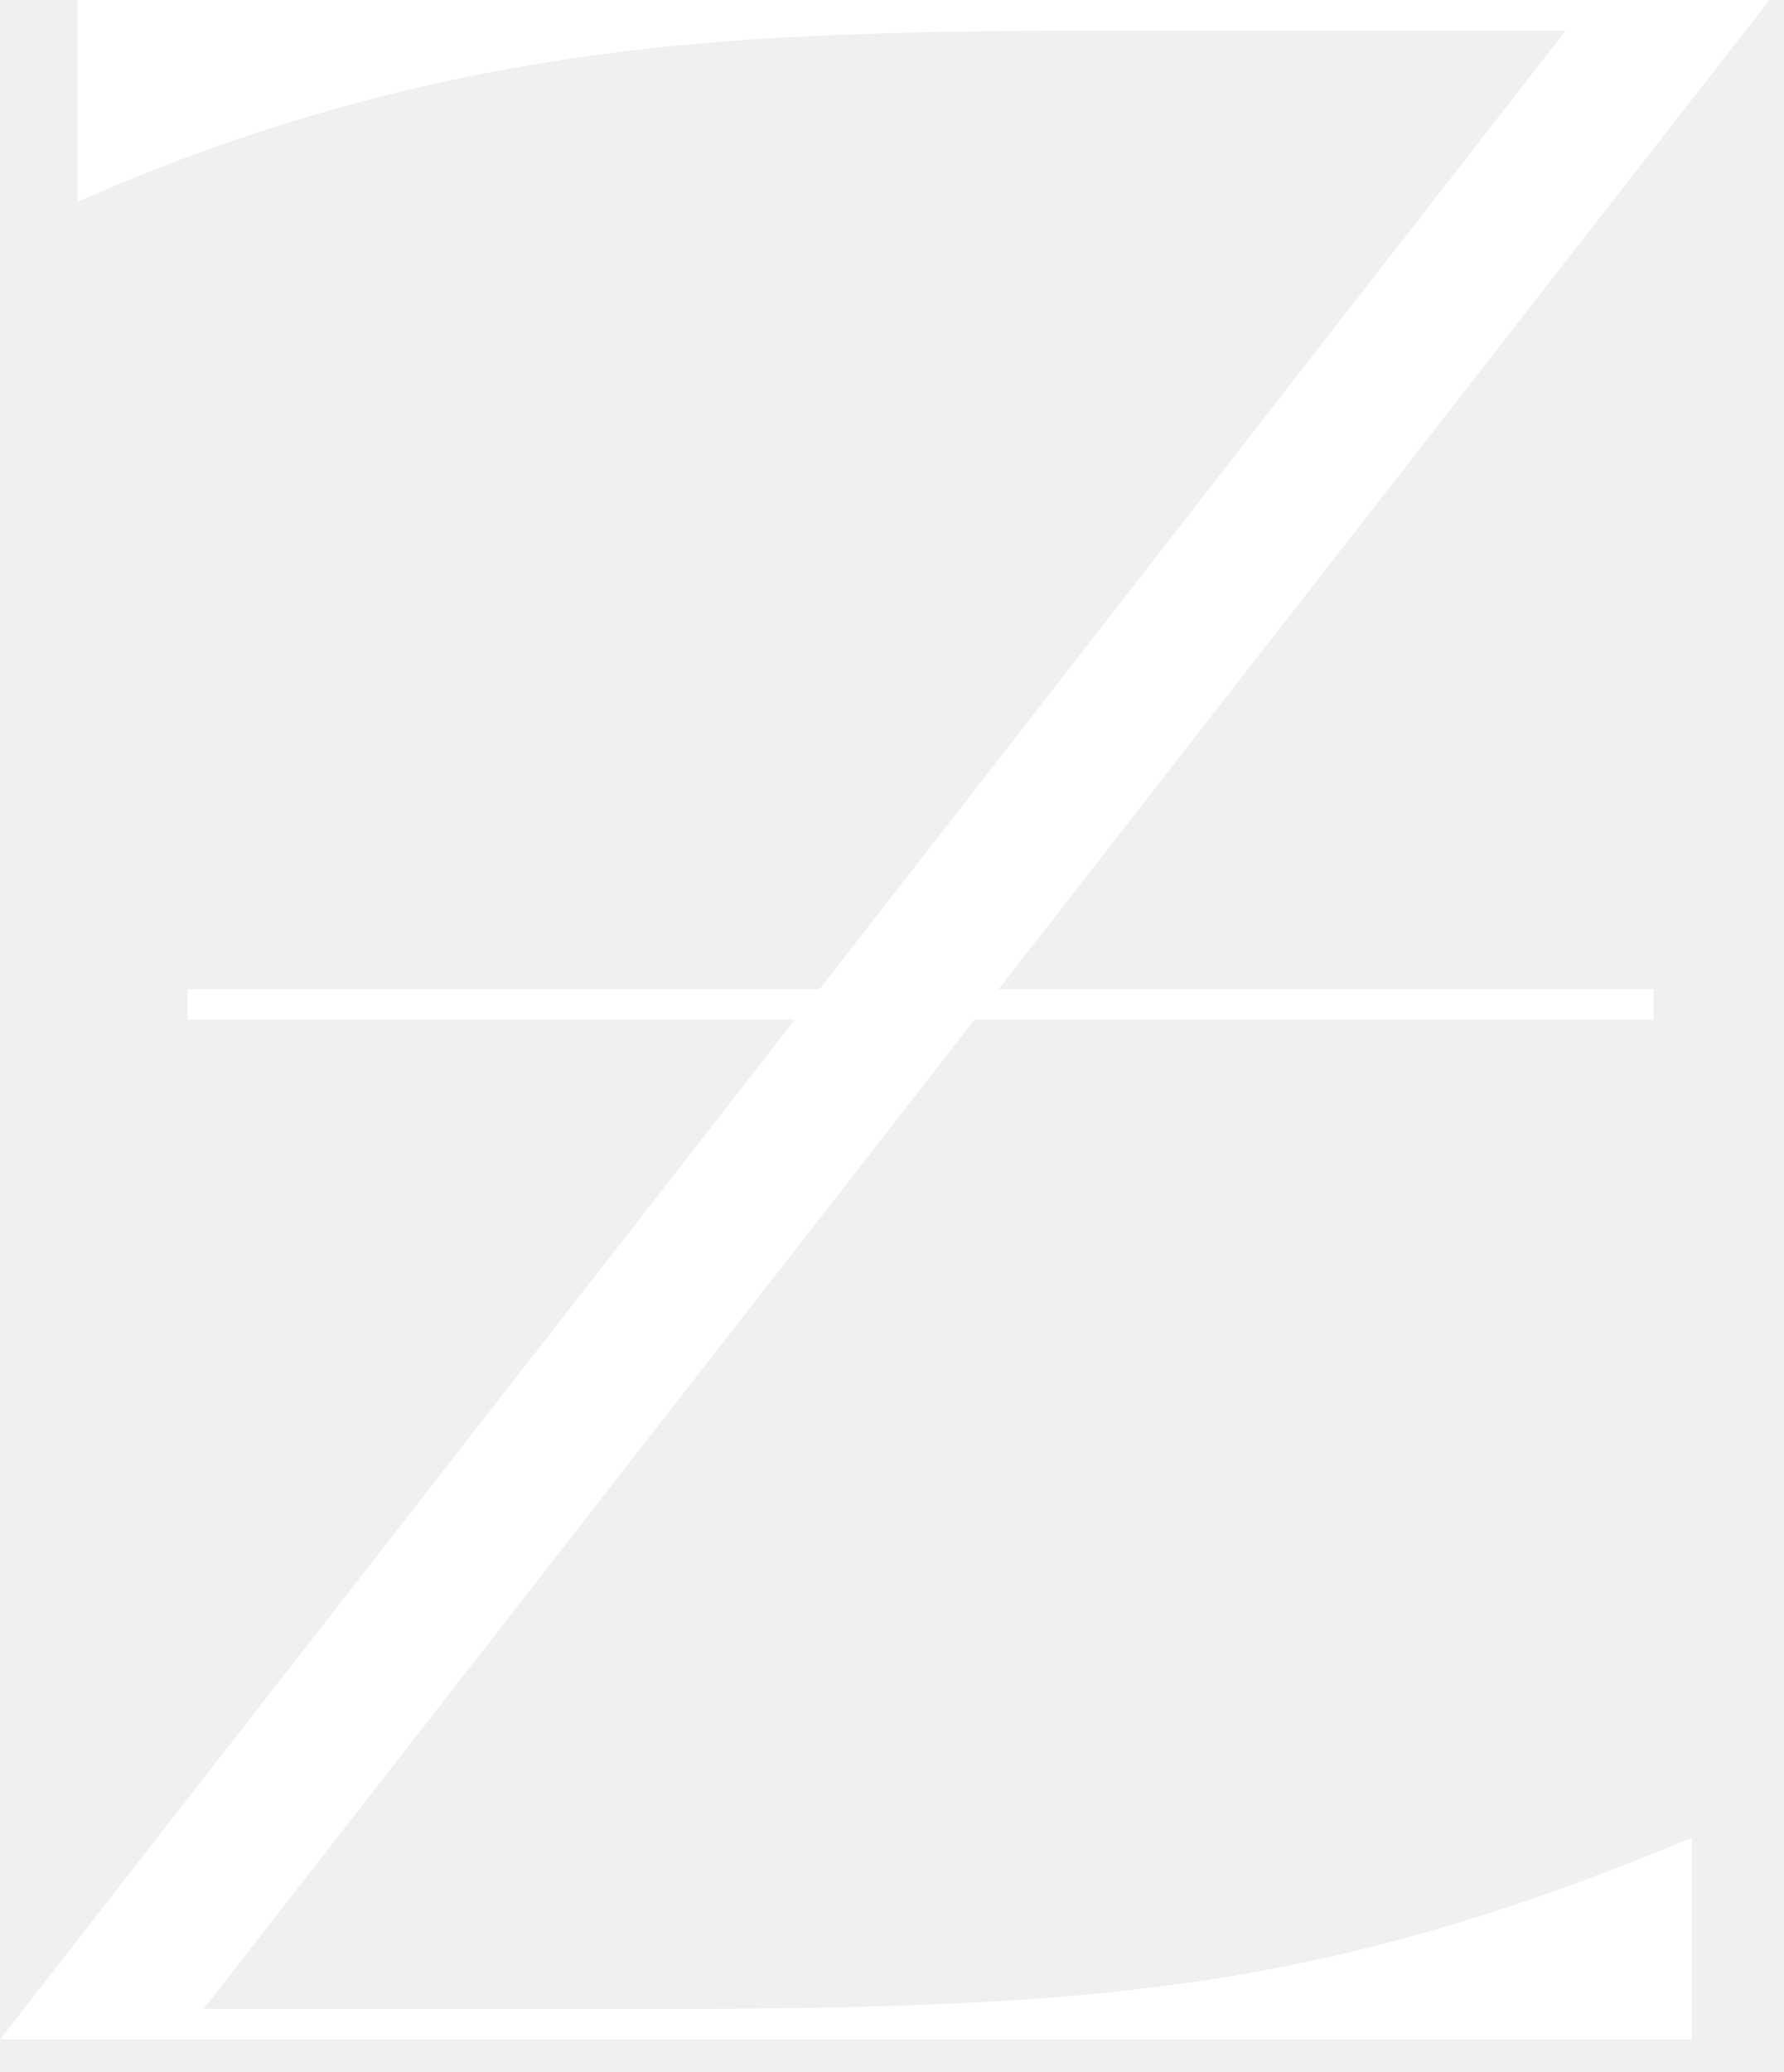
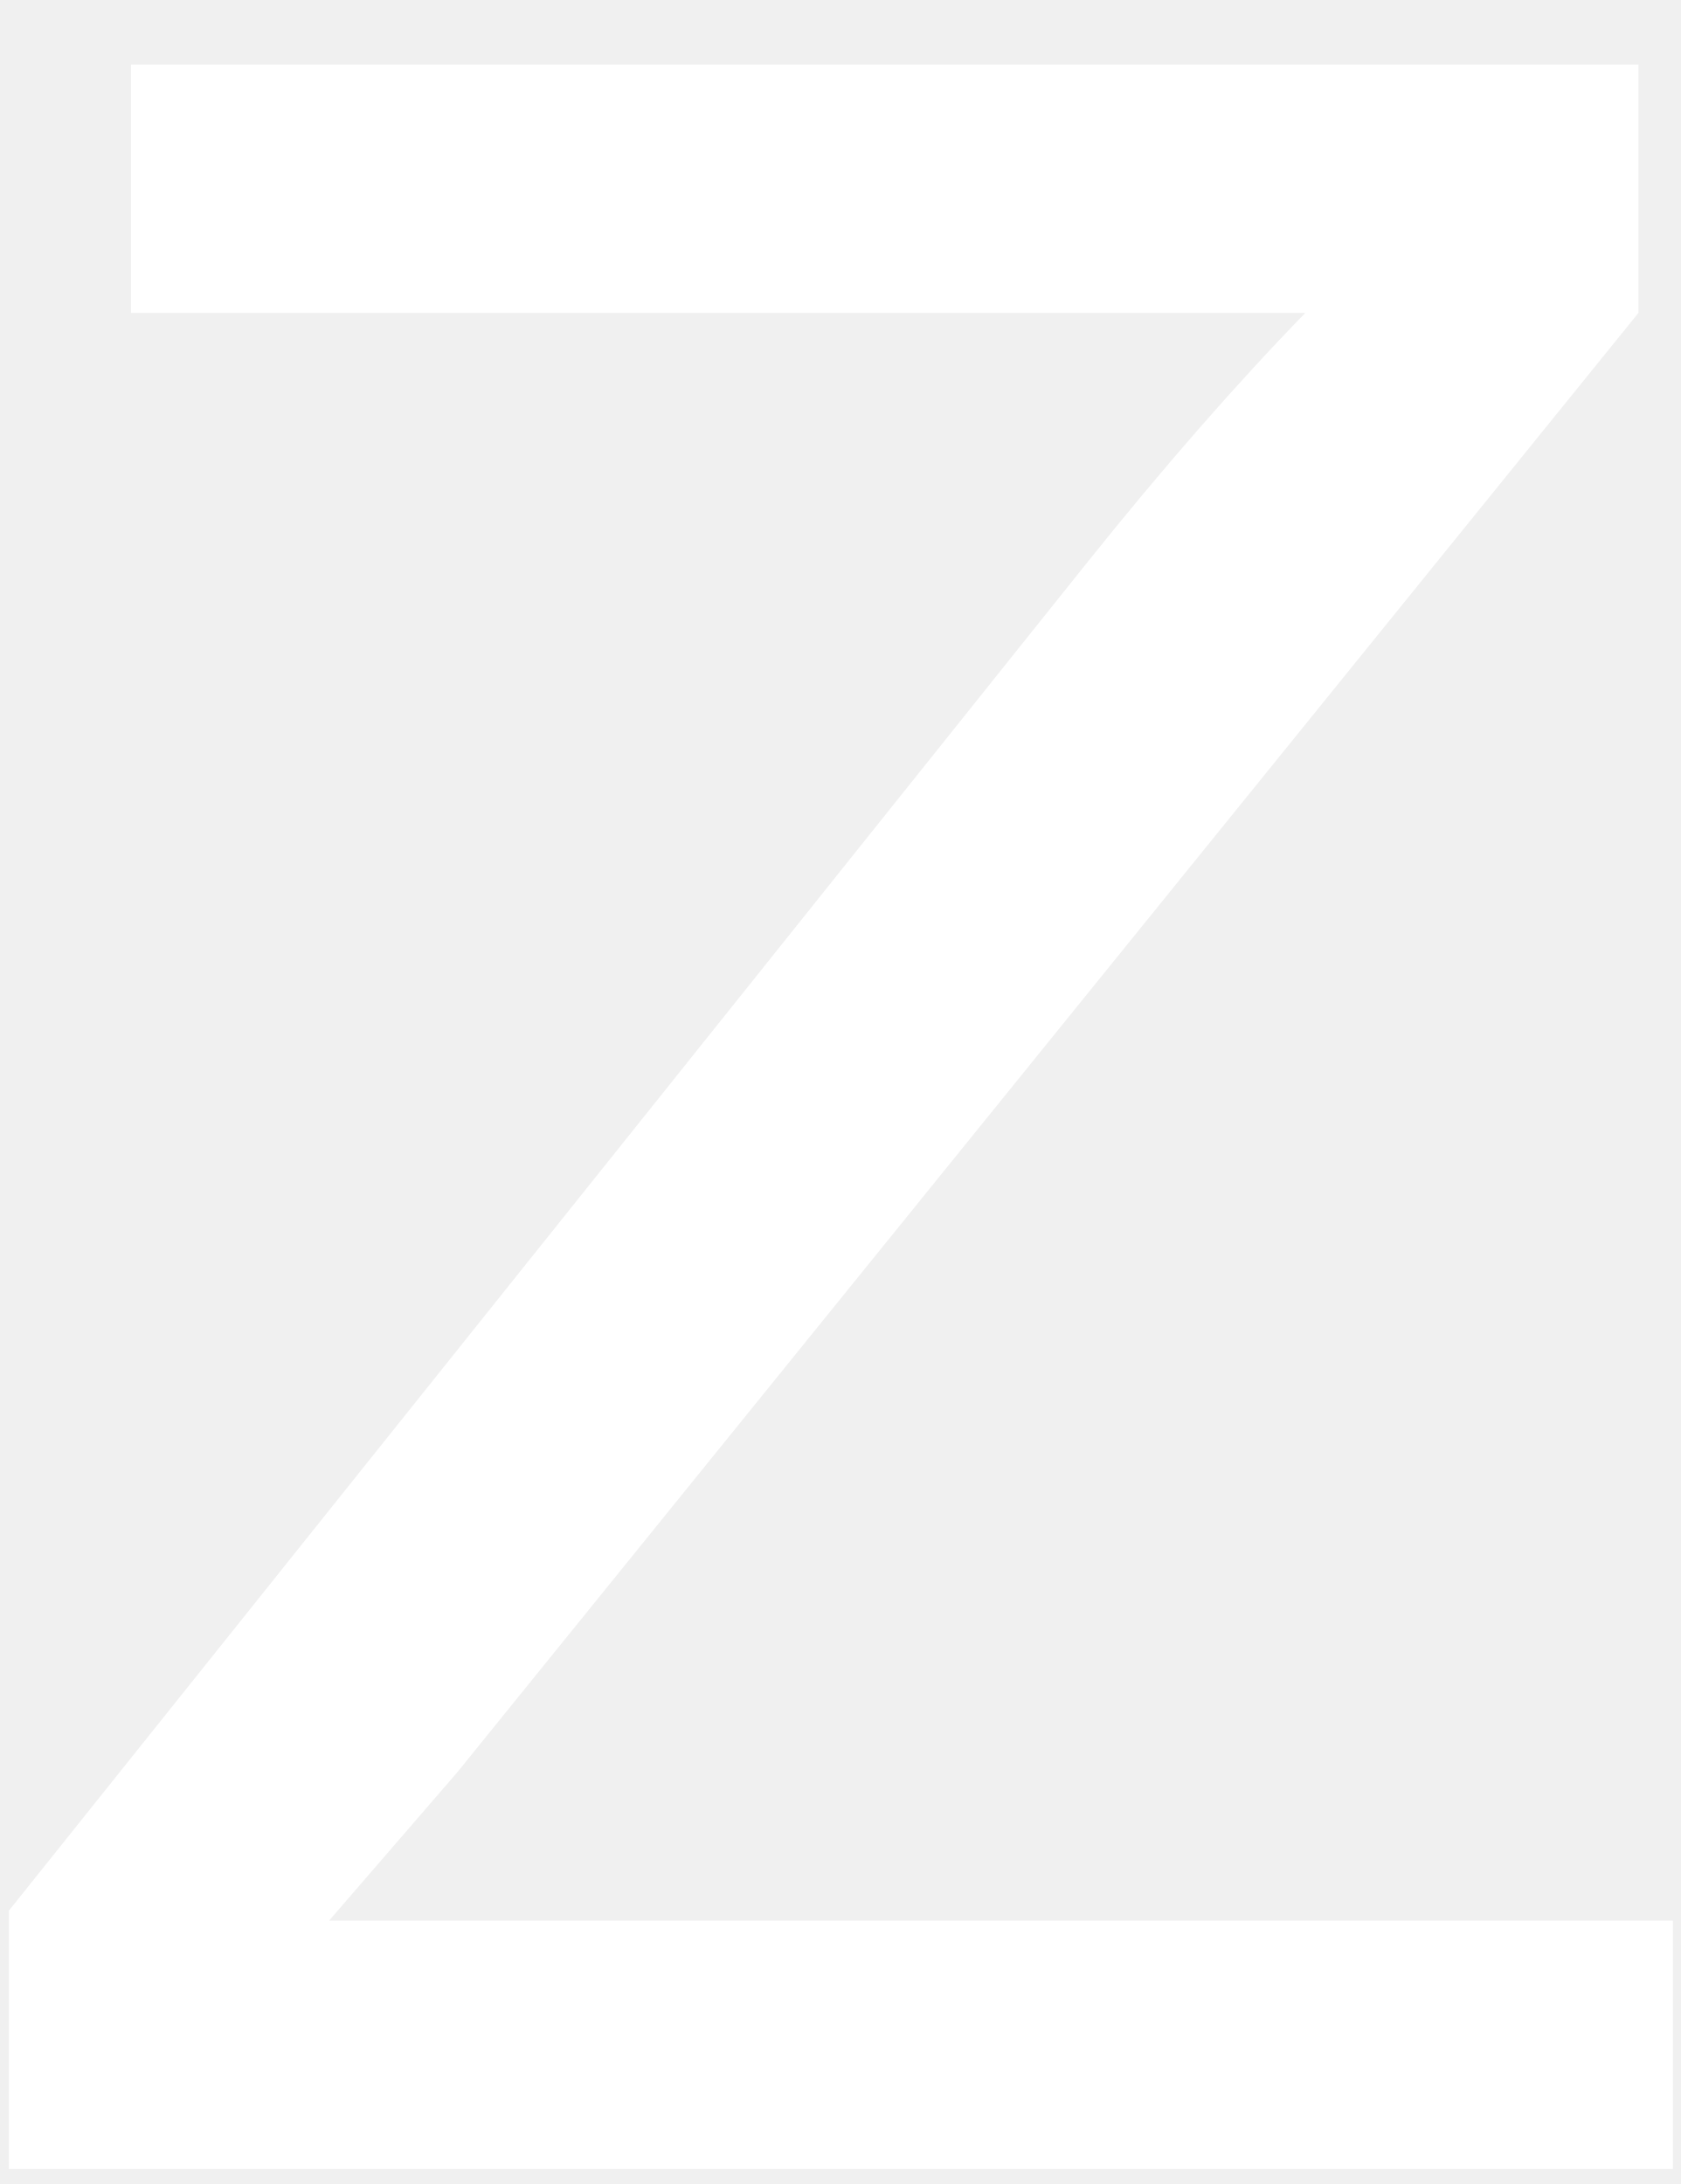
- <svg xmlns="http://www.w3.org/2000/svg" width="31" height="36" viewBox="0 0 31 36" fill="none">
-   <path d="M29.404 35.434H0L13.814 17.717H3.258V17.185H14.244L27.209 0.532H18.565C16.716 0.532 15.038 0.574 13.531 0.656C12.021 0.741 10.604 0.894 9.277 1.12C7.956 1.341 6.652 1.64 5.363 2.025C4.073 2.404 2.732 2.896 1.346 3.507V0H30.75L17.355 17.185H28.736V17.717H16.936L3.541 34.902H12.185C14.023 34.902 15.697 34.862 17.208 34.778C18.724 34.696 20.141 34.545 21.462 34.325C22.788 34.099 24.092 33.79 25.376 33.397C26.666 33.007 28.006 32.515 29.404 31.927V35.434Z" fill="white" />
+ <svg xmlns="http://www.w3.org/2000/svg" width="20" height="26" viewBox="0 0 20 26" fill="none">
+   <path d="M0.106 25.822V22.746L12.94 6.698C13.852 5.559 14.718 4.568 15.538 3.725H1.559V0.768H19.503V3.725L5.438 21.105L3.917 22.865H19.913V25.822H0.106Z" fill="white" />
</svg>
